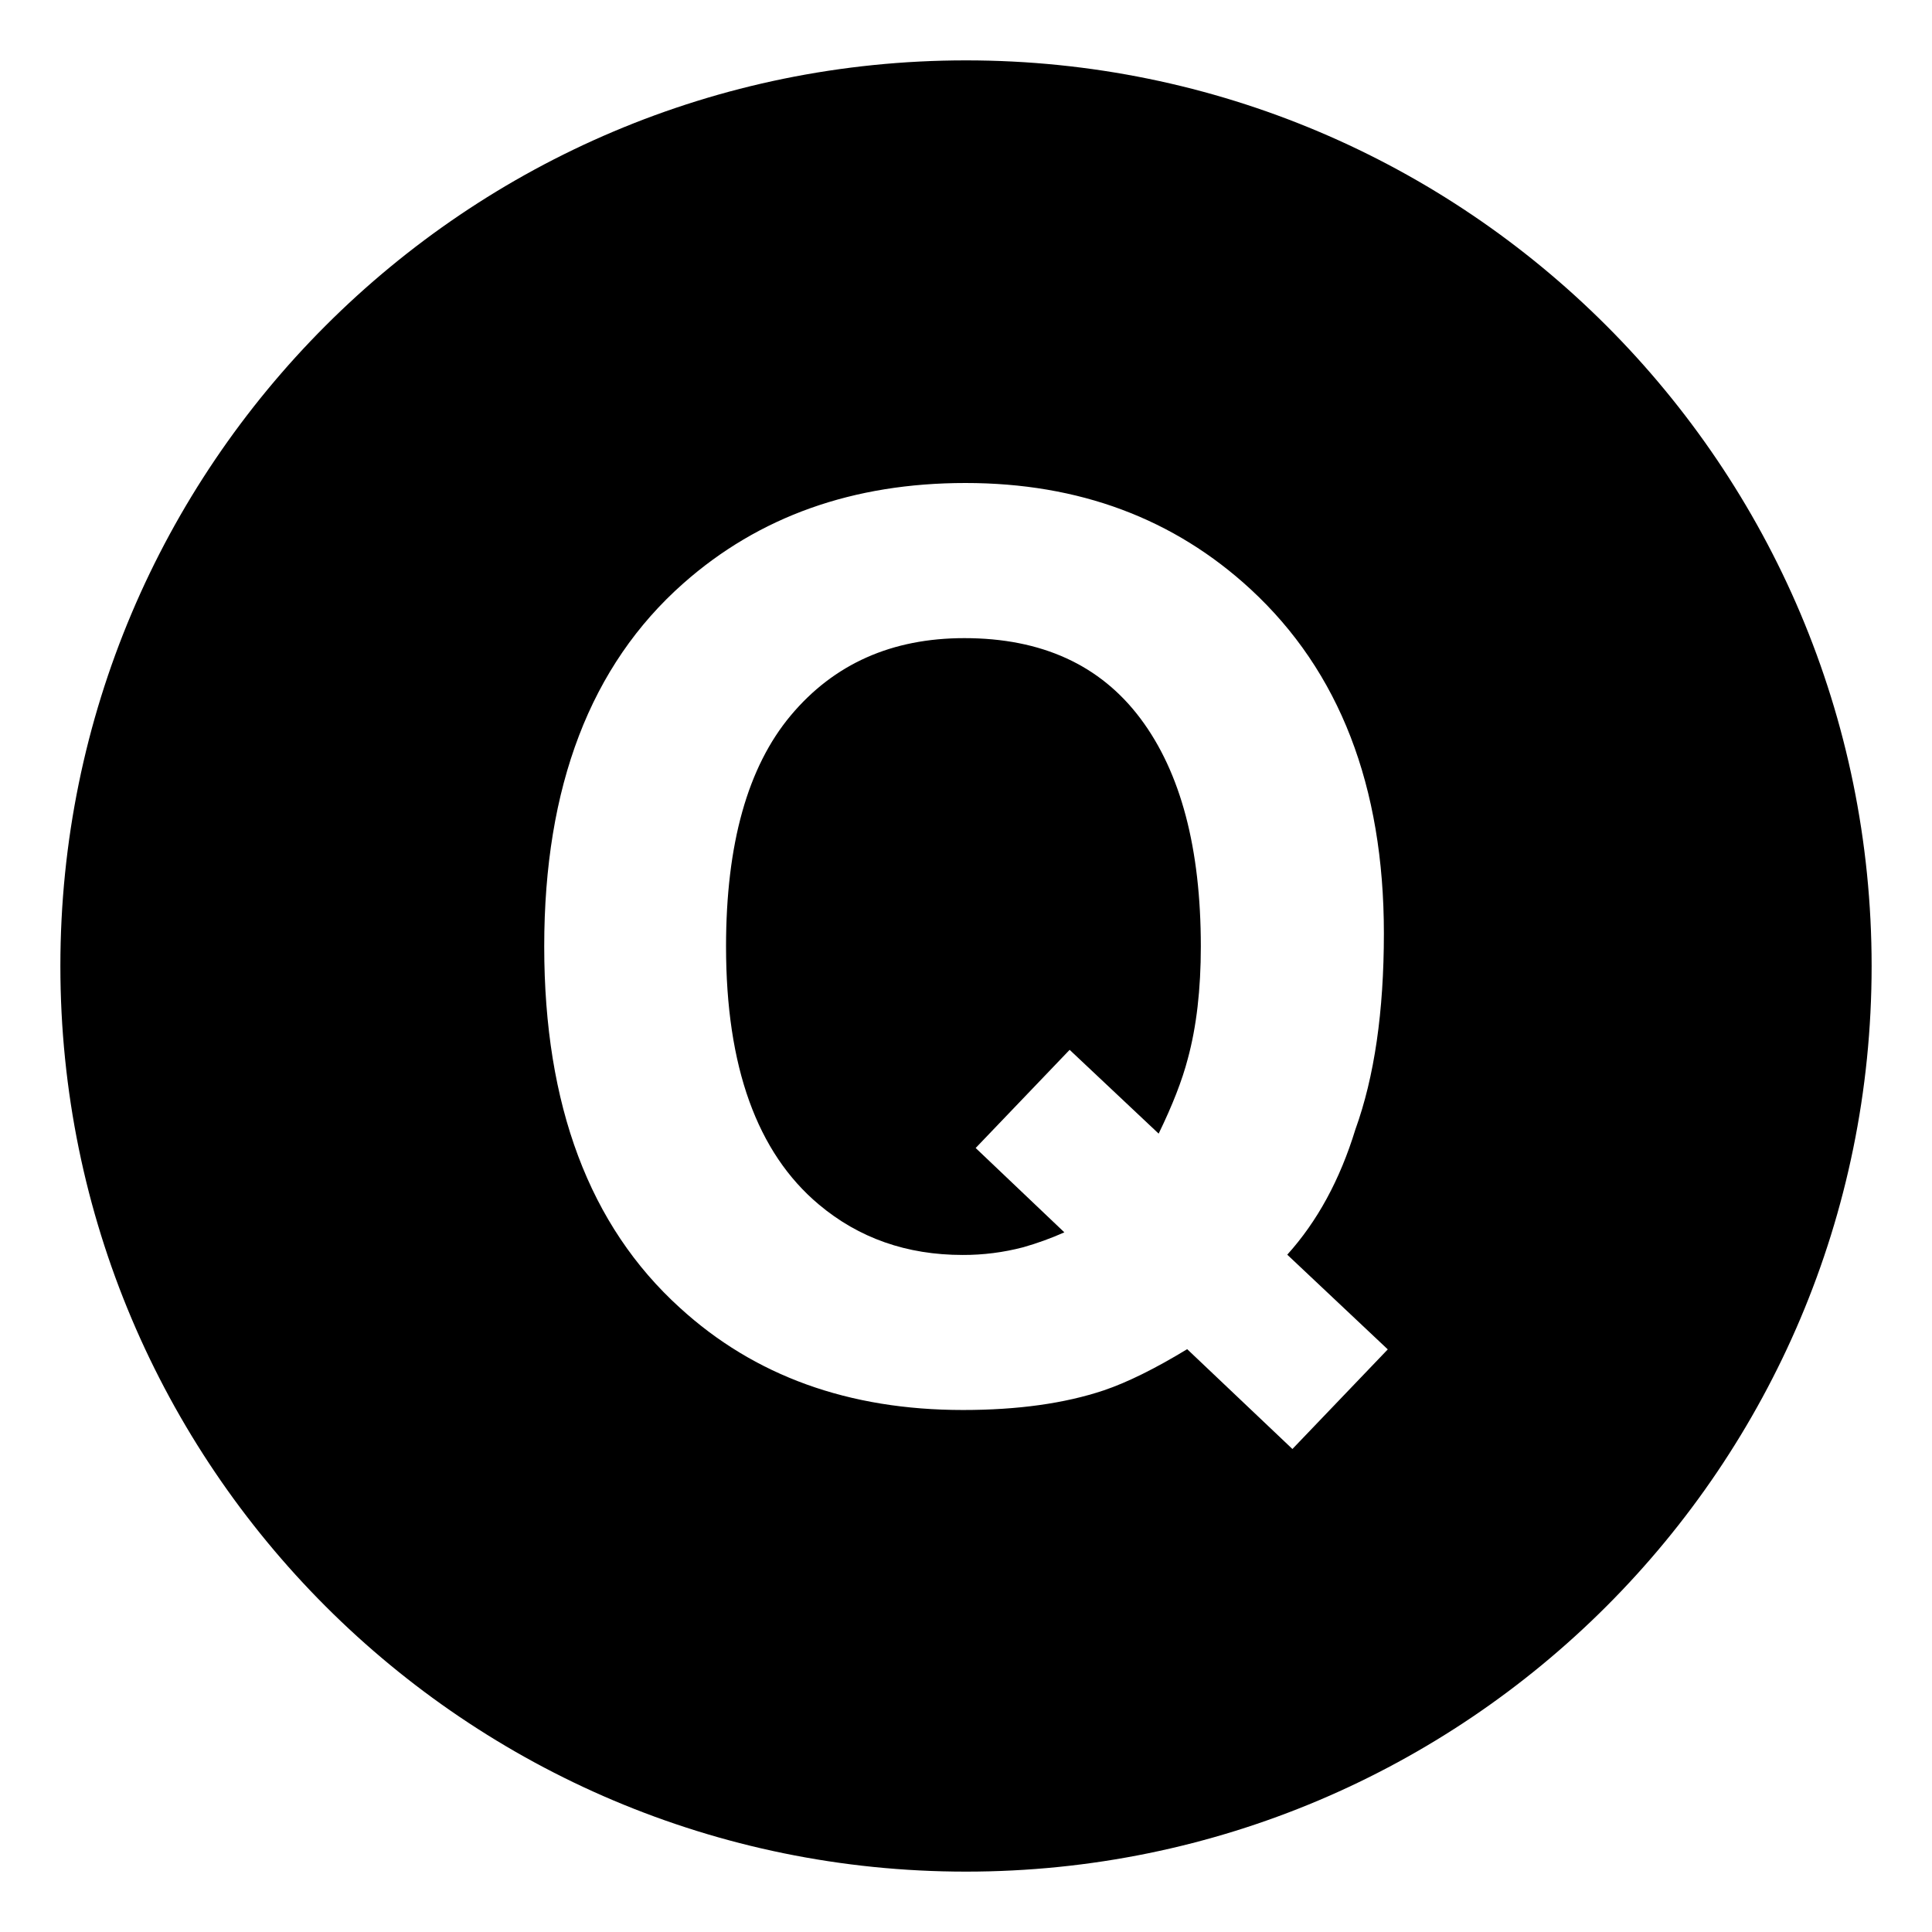
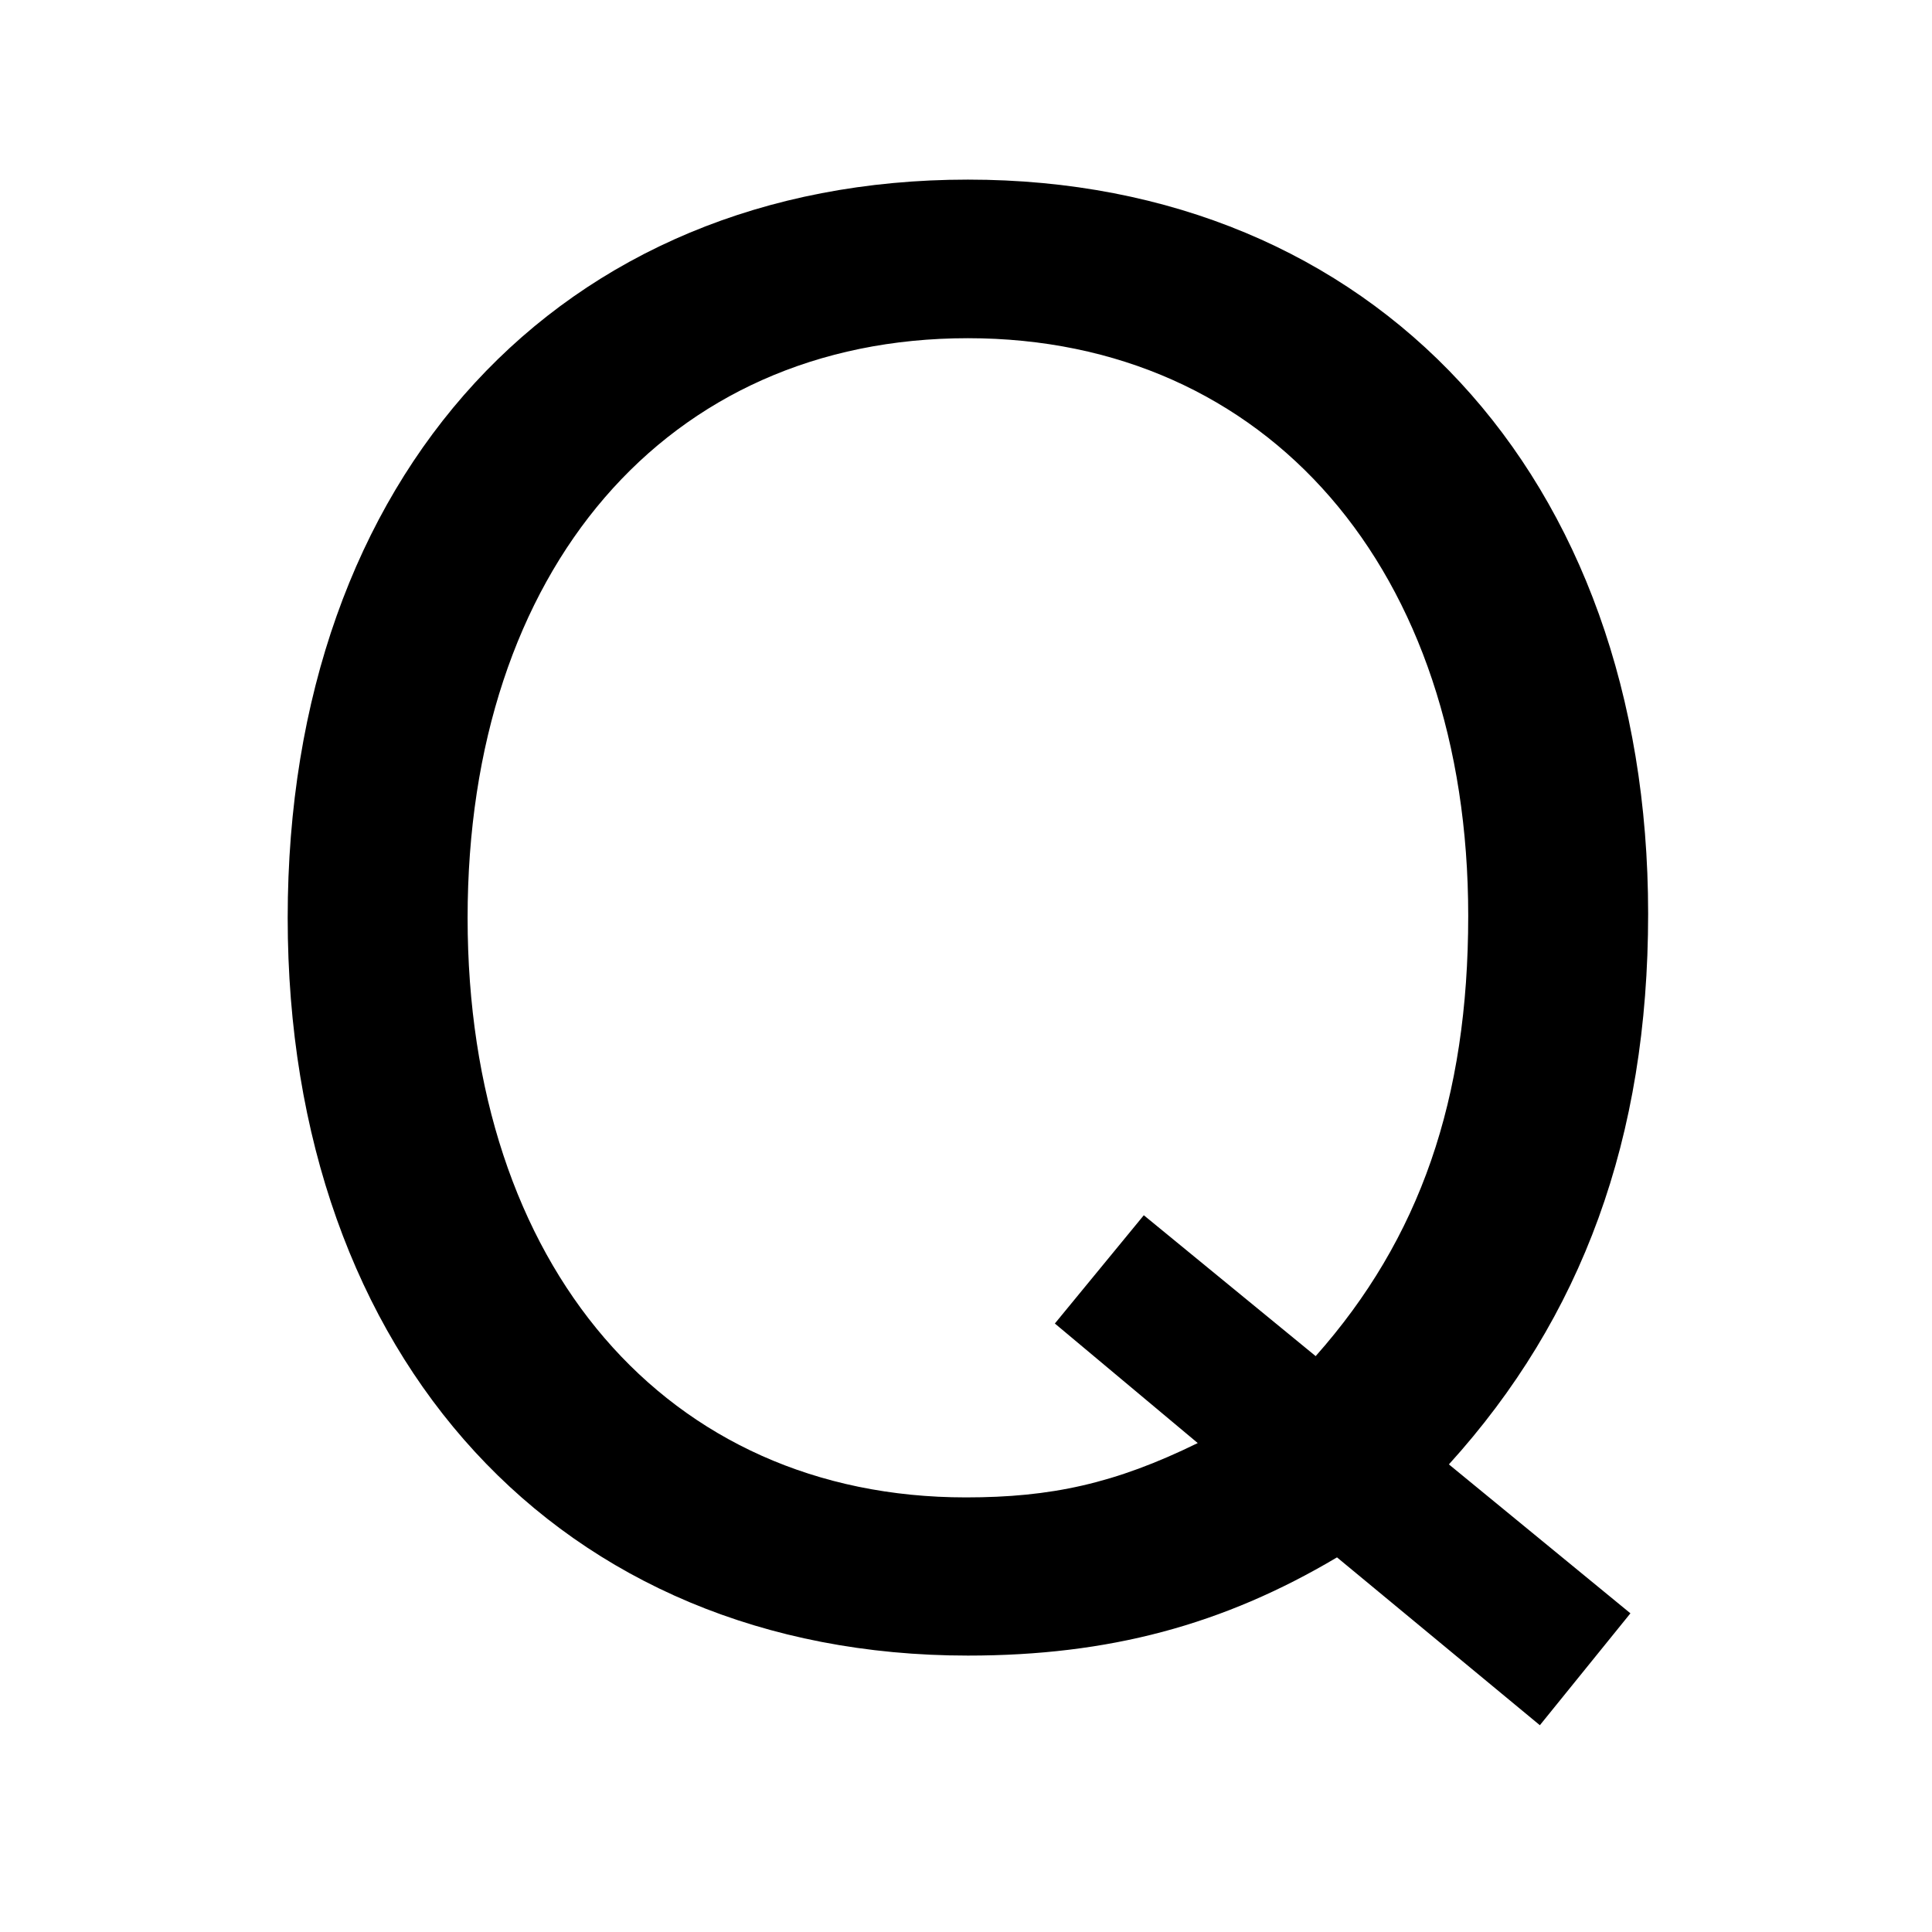
- <svg xmlns="http://www.w3.org/2000/svg" width="64px" height="64px" viewBox="0 0 64 64" aria-hidden="true" role="img" class="iconify iconify--emojione-monotone" preserveAspectRatio="xMidYMid meet">
-   <path d="M31.945 21.139c-2.402 0-4.318.853-5.748 2.559s-2.146 4.259-2.146 7.658c0 3.976 1.025 6.824 3.072 8.543c1.326 1.115 2.916 1.673 4.766 1.673a7.8 7.8 0 0 0 2.01-.256a10.27 10.27 0 0 0 1.359-.493l-2.938-2.794l3.113-3.252l2.949 2.776c.459-.944.781-1.771.965-2.479c.289-1.063.432-2.303.432-3.72c0-3.254-.666-5.771-1.998-7.549c-1.332-1.778-3.277-2.666-5.836-2.666" fill="currentColor" />
-   <path d="M32 2C15.432 2 2 15.432 2 32s13.432 30 30 30s30-13.432 30-30S48.568 2 32 2m10.813 46l-3.486-3.307c-1.064.646-1.982 1.1-2.758 1.363c-1.301.436-2.857.652-4.67.652c-3.783 0-6.908-1.128-9.377-3.386c-2.996-2.716-4.494-6.706-4.494-11.968c0-5.303 1.535-9.312 4.607-12.028C25.141 17.109 28.258 16 31.984 16c3.754 0 6.904 1.175 9.449 3.524c2.939 2.716 4.41 6.516 4.41 11.397c0 2.585-.314 4.751-.945 6.496c-.51 1.664-1.262 3.046-2.256 4.146l3.33 3.137l-3.159 3.3" fill="currentColor" />
+ <svg xmlns="http://www.w3.org/2000/svg" width="100%" height="100%" viewBox="0 0 75 75" preserveAspectRatio="xMinYMid meet">
+   <text x="50%" y="50%" text-anchor="middle" dominant-baseline="middle" font-size="75" fill="black" font-family="Helvetica">Q</text>
</svg>
